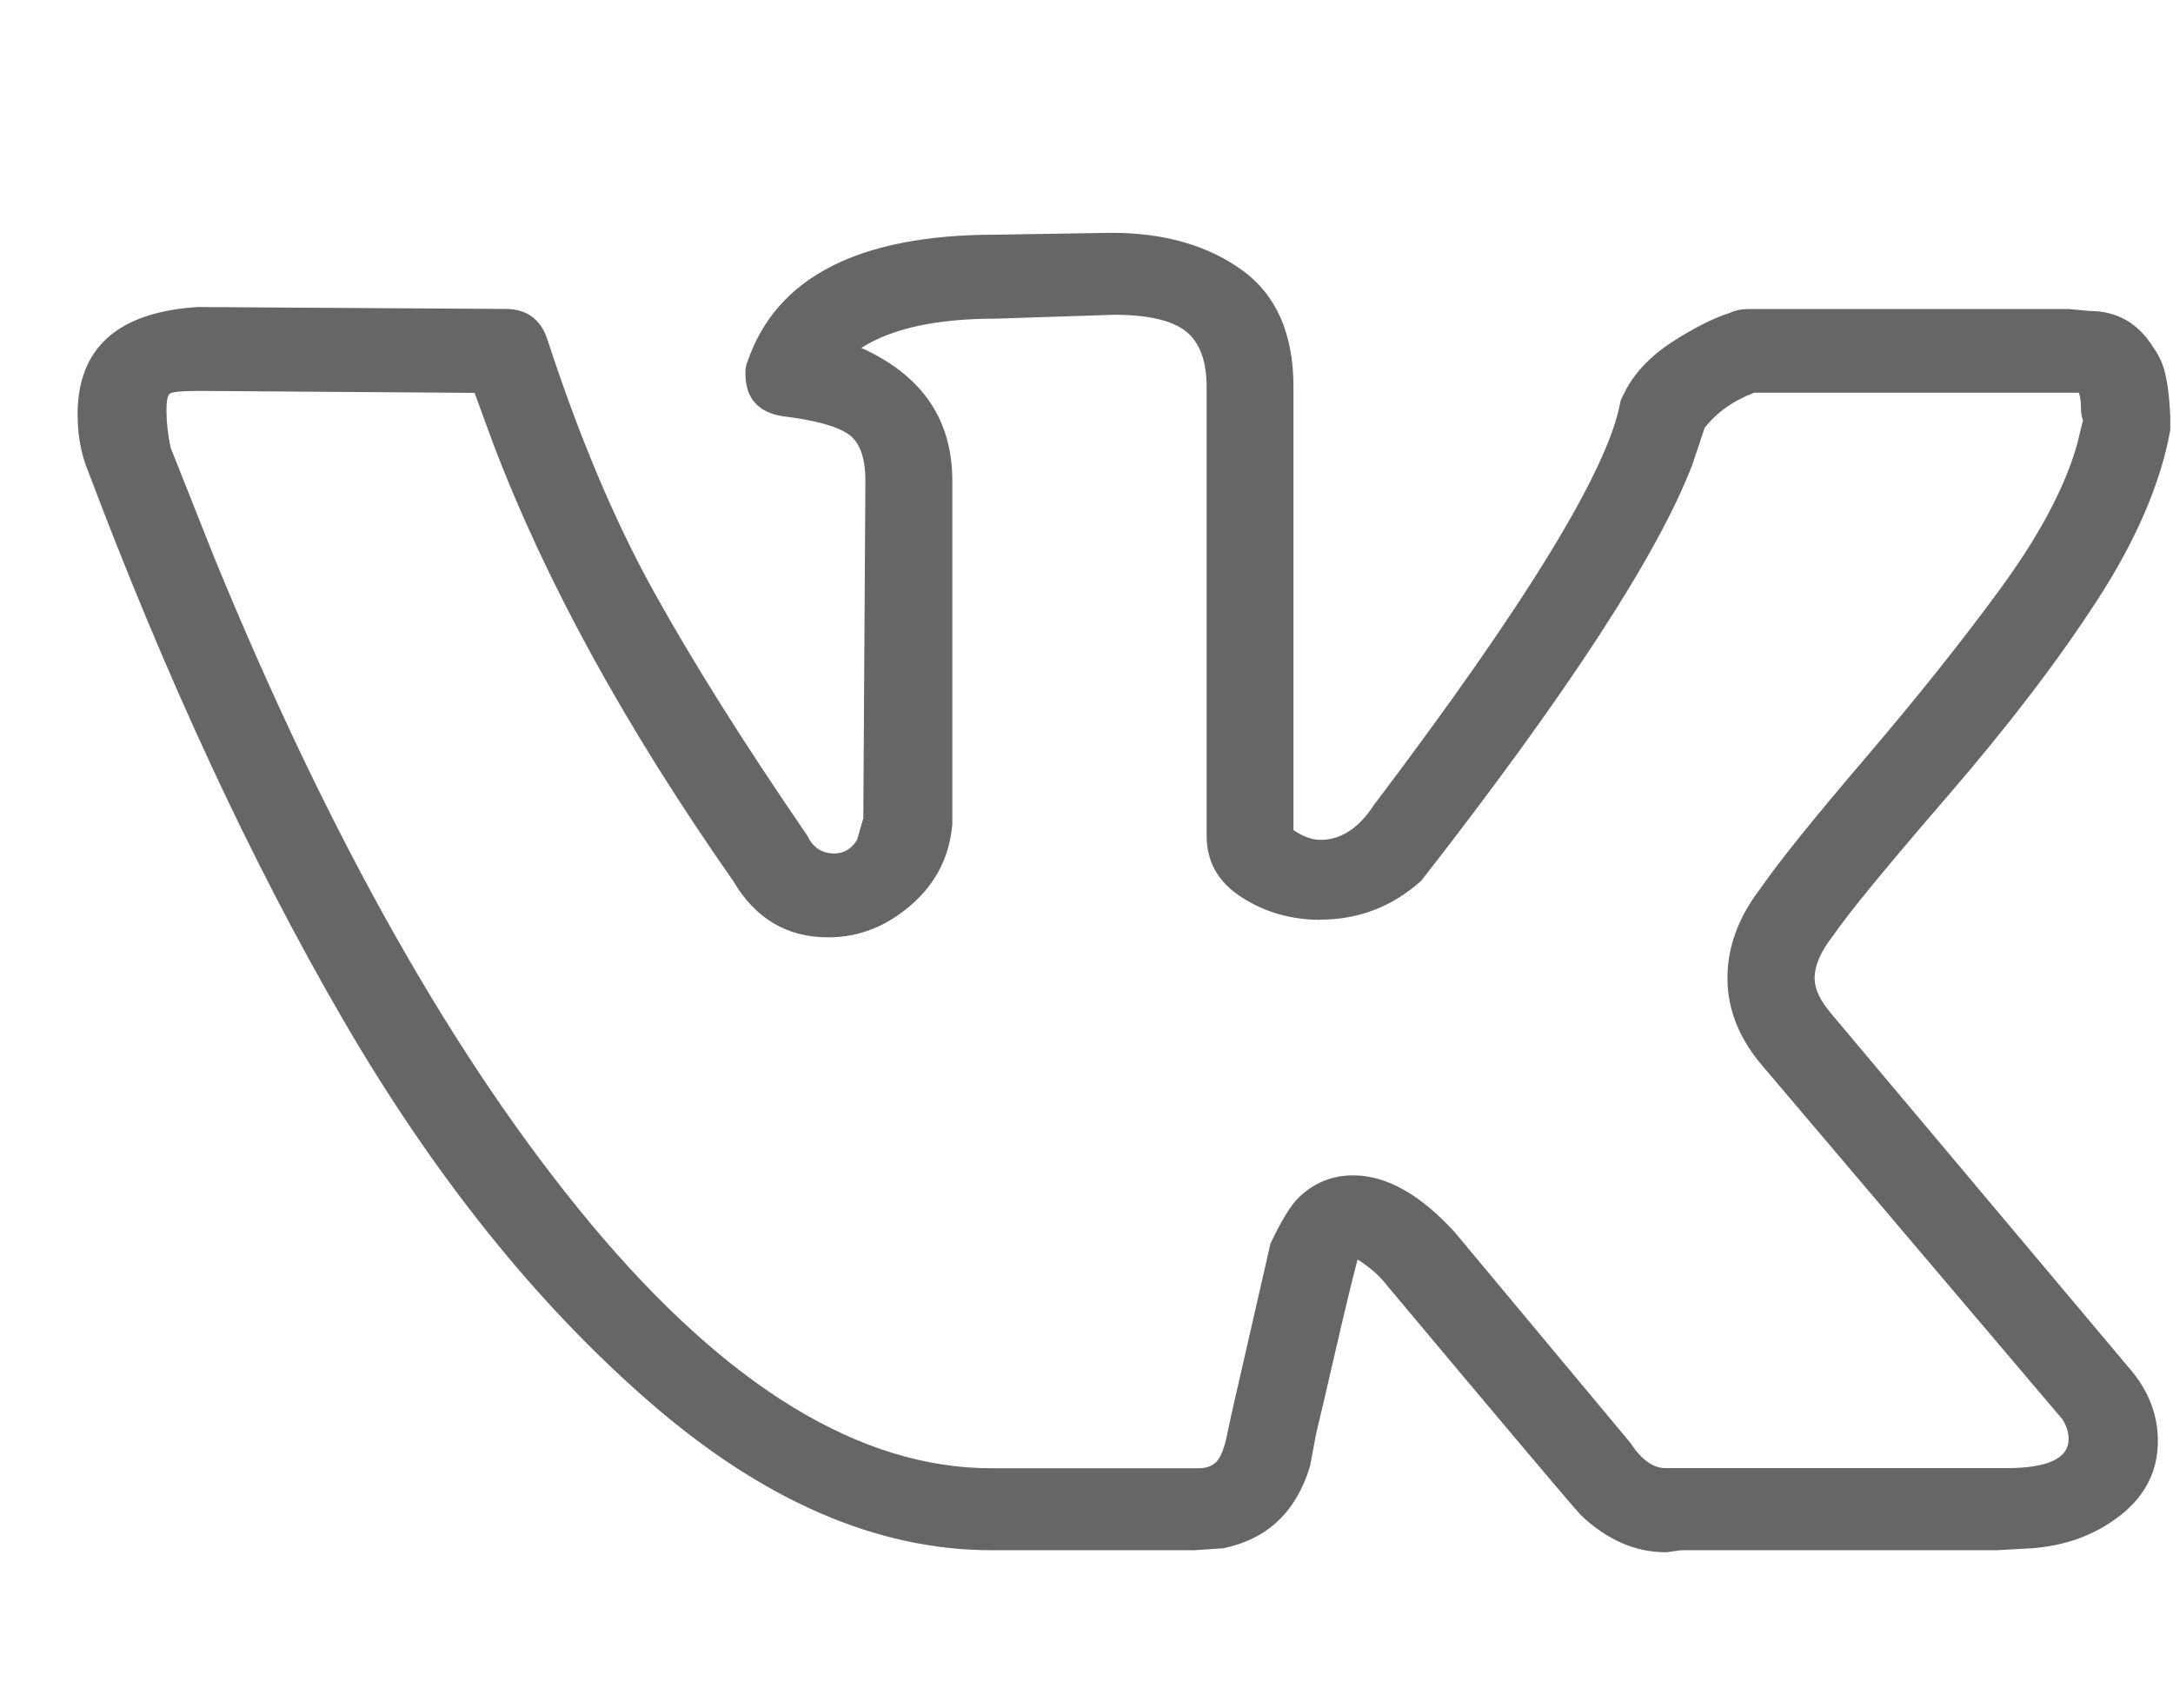
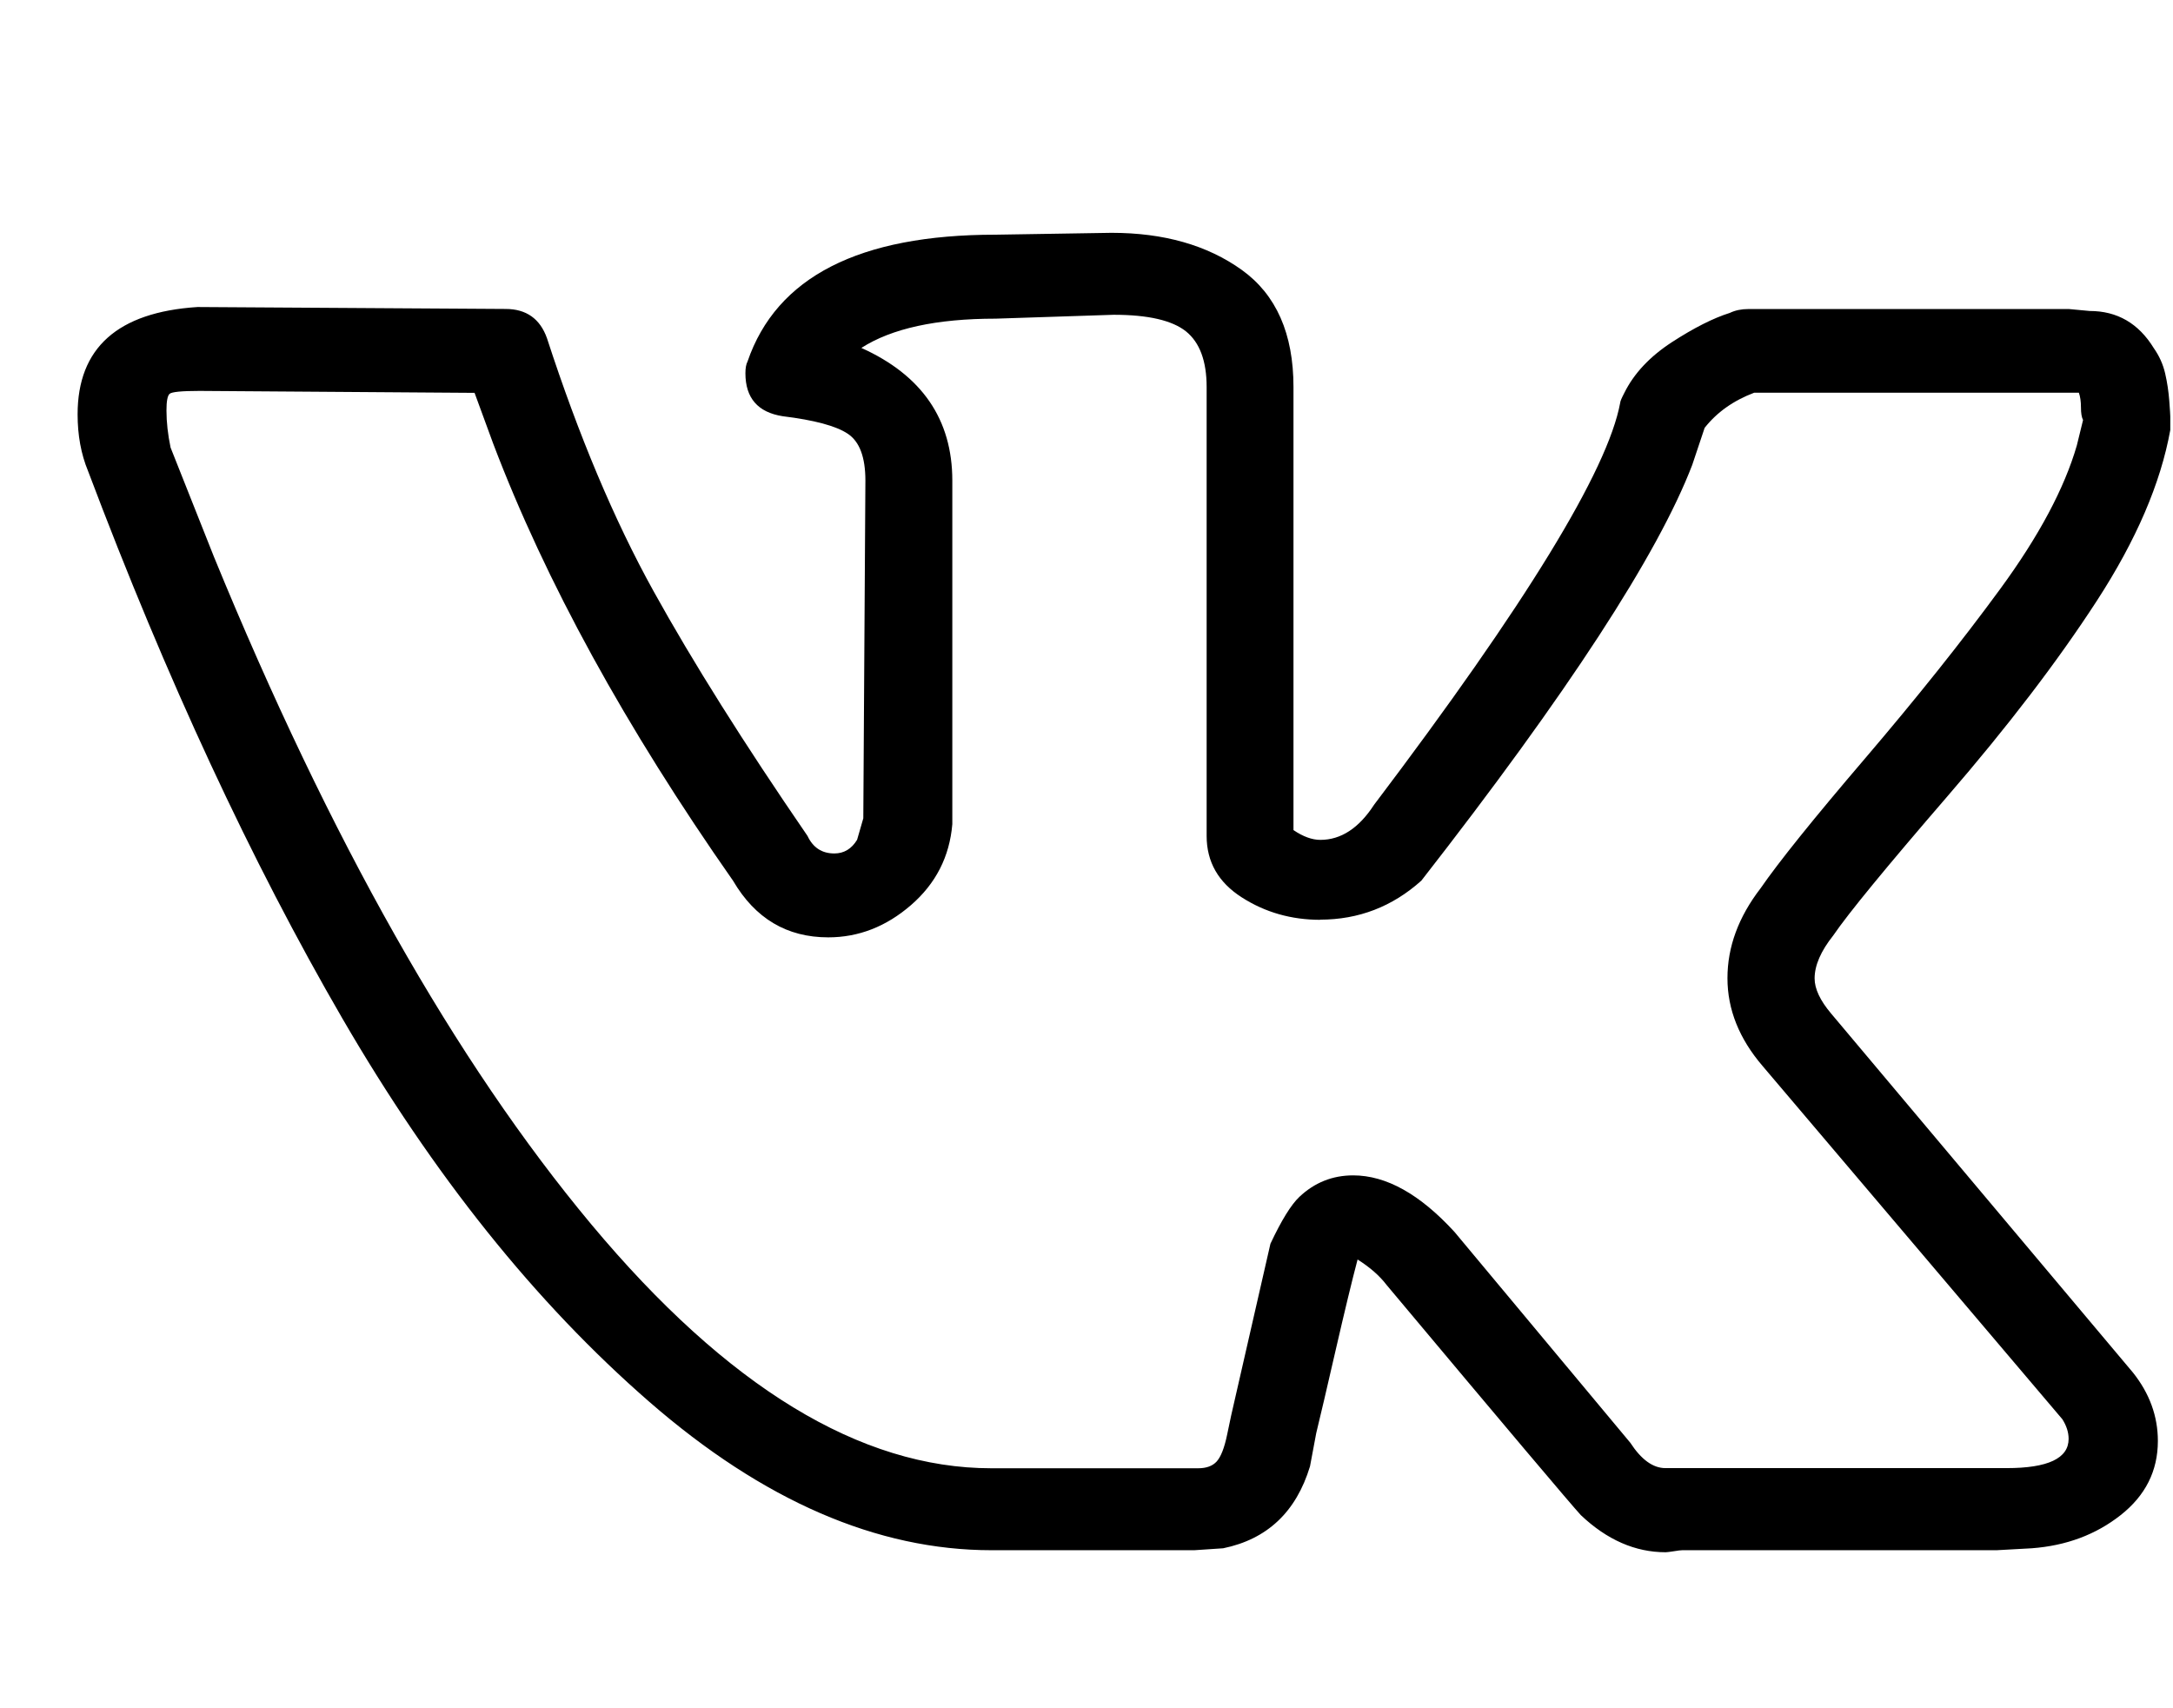
- <svg xmlns="http://www.w3.org/2000/svg" width="28" height="22" viewBox="0 0 28 22" fill="none">
-   <path d="M1 5.339c0-.855.515-1.316 1.545-1.383l3.97.025c.266 0 .444.126.533.377.409 1.257.866 2.343 1.372 3.257.506.914 1.168 1.966 1.985 3.156.071.151.186.226.346.226.124 0 .222-.059.293-.176l.08-.277.027-4.351c0-.302-.075-.503-.227-.604-.151-.101-.431-.176-.839-.226-.32-.05-.48-.235-.48-.553 0-.067.009-.117.027-.151.373-1.09 1.439-1.635 3.197-1.635L14.322 3c.675 0 1.234.159 1.679.478.444.319.666.822.666 1.509v5.709c.124.084.24.126.346.126.266 0 .497-.151.693-.453 1.954-2.582 3.011-4.309 3.171-5.18 0-.017.018-.059.053-.126.124-.251.329-.469.613-.654.284-.184.533-.31.746-.377.071-.034.151-.05.24-.05h4.13l.267.025c.355 0 .63.159.826.478.071.101.12.21.147.327.027.117.044.235.053.352.009.117.013.184.013.201v.176c-.124.687-.44 1.421-.946 2.2-.506.78-1.15 1.622-1.932 2.527-.781.905-1.27 1.5-1.465 1.786-.16.201-.24.386-.24.553 0 .134.071.285.213.453l3.89 4.627c.213.268.32.562.32.88 0 .386-.16.704-.48.956-.32.252-.702.394-1.146.427l-.453.025h-4.05c-.018 0-.053.004-.107.013-.053.008-.089.013-.107.013-.391 0-.755-.159-1.092-.478-.124-.134-.959-1.123-2.504-2.967-.089-.117-.213-.226-.373-.327-.071.268-.164.654-.28 1.157-.115.503-.2.863-.253 1.081l-.08.427c-.178.587-.551.939-1.119 1.056l-.373.025h-2.611c-1.474 0-2.944-.637-4.409-1.911-1.465-1.274-2.784-2.921-3.957-4.942-1.172-2.02-2.265-4.372-3.277-7.054C1.044 5.85 1 5.607 1 5.339Zm16.013 6.513c-.373 0-.711-.096-1.012-.289-.302-.193-.453-.457-.453-.792V4.987c0-.335-.089-.574-.266-.717-.178-.142-.488-.214-.932-.214l-1.519.05c-.764 0-1.341.126-1.732.377.781.352 1.172.922 1.172 1.71v4.426c-.035.419-.213.767-.533 1.044-.32.277-.675.415-1.066.415-.533 0-.941-.243-1.226-.729-1.385-1.978-2.416-3.856-3.091-5.633l-.24-.654-3.544-.025c-.231 0-.36.013-.386.038-.027.025-.04.096-.04.214 0 .151.018.31.053.478l.559 1.408c1.492 3.638 3.113 6.505 4.862 8.601 1.75 2.096 3.468 3.143 5.155 3.143h2.664c.107 0 .186-.029.24-.088.053-.059.098-.172.133-.34l.053-.252.506-2.213c.142-.302.266-.503.373-.604.195-.184.426-.277.693-.277.426 0 .861.243 1.306.729l2.265 2.716c.142.218.293.327.453.327h4.396c.533 0 .799-.126.799-.377 0-.084-.027-.168-.08-.252l-3.863-4.552c-.302-.352-.453-.729-.453-1.132s.142-.788.426-1.157c.231-.335.679-.893 1.345-1.672.666-.78 1.248-1.509 1.745-2.188.497-.679.826-1.295.986-1.848l.08-.327c-.018-.034-.027-.088-.027-.163s-.009-.138-.027-.189h-4.183c-.267.101-.48.251-.639.453l-.16.478c-.444 1.157-1.607 2.942-3.49 5.356-.373.335-.808.503-1.306.503Z" fill="#666" />
+ <svg xmlns="http://www.w3.org/2000/svg" width="28" height="22" viewBox="0 0 28 22">
+   <path d="M1 5.339c0-.855.515-1.316 1.545-1.383l3.97.025c.266 0 .444.126.533.377.409 1.257.866 2.343 1.372 3.257.506.914 1.168 1.966 1.985 3.156.071.151.186.226.346.226.124 0 .222-.059.293-.176l.08-.277.027-4.351c0-.302-.075-.503-.227-.604-.151-.101-.431-.176-.839-.226-.32-.05-.48-.235-.48-.553 0-.067.009-.117.027-.151.373-1.09 1.439-1.635 3.197-1.635L14.322 3c.675 0 1.234.159 1.679.478.444.319.666.822.666 1.509v5.709c.124.084.24.126.346.126.266 0 .497-.151.693-.453 1.954-2.582 3.011-4.309 3.171-5.18 0-.017.018-.059.053-.126.124-.251.329-.469.613-.654.284-.184.533-.31.746-.377.071-.034.151-.05.24-.05h4.13l.267.025c.355 0 .63.159.826.478.071.101.12.21.147.327.027.117.044.235.053.352.009.117.013.184.013.201v.176c-.124.687-.44 1.421-.946 2.2-.506.78-1.15 1.622-1.932 2.527-.781.905-1.27 1.5-1.465 1.786-.16.201-.24.386-.24.553 0 .134.071.285.213.453l3.89 4.627c.213.268.32.562.32.88 0 .386-.16.704-.48.956-.32.252-.702.394-1.146.427l-.453.025h-4.05c-.018 0-.053.004-.107.013-.053.008-.089.013-.107.013-.391 0-.755-.159-1.092-.478-.124-.134-.959-1.123-2.504-2.967-.089-.117-.213-.226-.373-.327-.071.268-.164.654-.28 1.157-.115.503-.2.863-.253 1.081l-.08.427c-.178.587-.551.939-1.119 1.056l-.373.025h-2.611c-1.474 0-2.944-.637-4.409-1.911-1.465-1.274-2.784-2.921-3.957-4.942-1.172-2.02-2.265-4.372-3.277-7.054C1.044 5.85 1 5.607 1 5.339Zm16.013 6.513c-.373 0-.711-.096-1.012-.289-.302-.193-.453-.457-.453-.792V4.987c0-.335-.089-.574-.266-.717-.178-.142-.488-.214-.932-.214l-1.519.05c-.764 0-1.341.126-1.732.377.781.352 1.172.922 1.172 1.71v4.426c-.035.419-.213.767-.533 1.044-.32.277-.675.415-1.066.415-.533 0-.941-.243-1.226-.729-1.385-1.978-2.416-3.856-3.091-5.633l-.24-.654-3.544-.025c-.231 0-.36.013-.386.038-.027.025-.04.096-.04.214 0 .151.018.31.053.478l.559 1.408c1.492 3.638 3.113 6.505 4.862 8.601 1.75 2.096 3.468 3.143 5.155 3.143h2.664c.107 0 .186-.029.24-.088.053-.059.098-.172.133-.34l.053-.252.506-2.213c.142-.302.266-.503.373-.604.195-.184.426-.277.693-.277.426 0 .861.243 1.306.729l2.265 2.716c.142.218.293.327.453.327h4.396c.533 0 .799-.126.799-.377 0-.084-.027-.168-.08-.252l-3.863-4.552c-.302-.352-.453-.729-.453-1.132s.142-.788.426-1.157c.231-.335.679-.893 1.345-1.672.666-.78 1.248-1.509 1.745-2.188.497-.679.826-1.295.986-1.848l.08-.327c-.018-.034-.027-.088-.027-.163s-.009-.138-.027-.189h-4.183c-.267.101-.48.251-.639.453l-.16.478c-.444 1.157-1.607 2.942-3.49 5.356-.373.335-.808.503-1.306.503Z" />
</svg>
